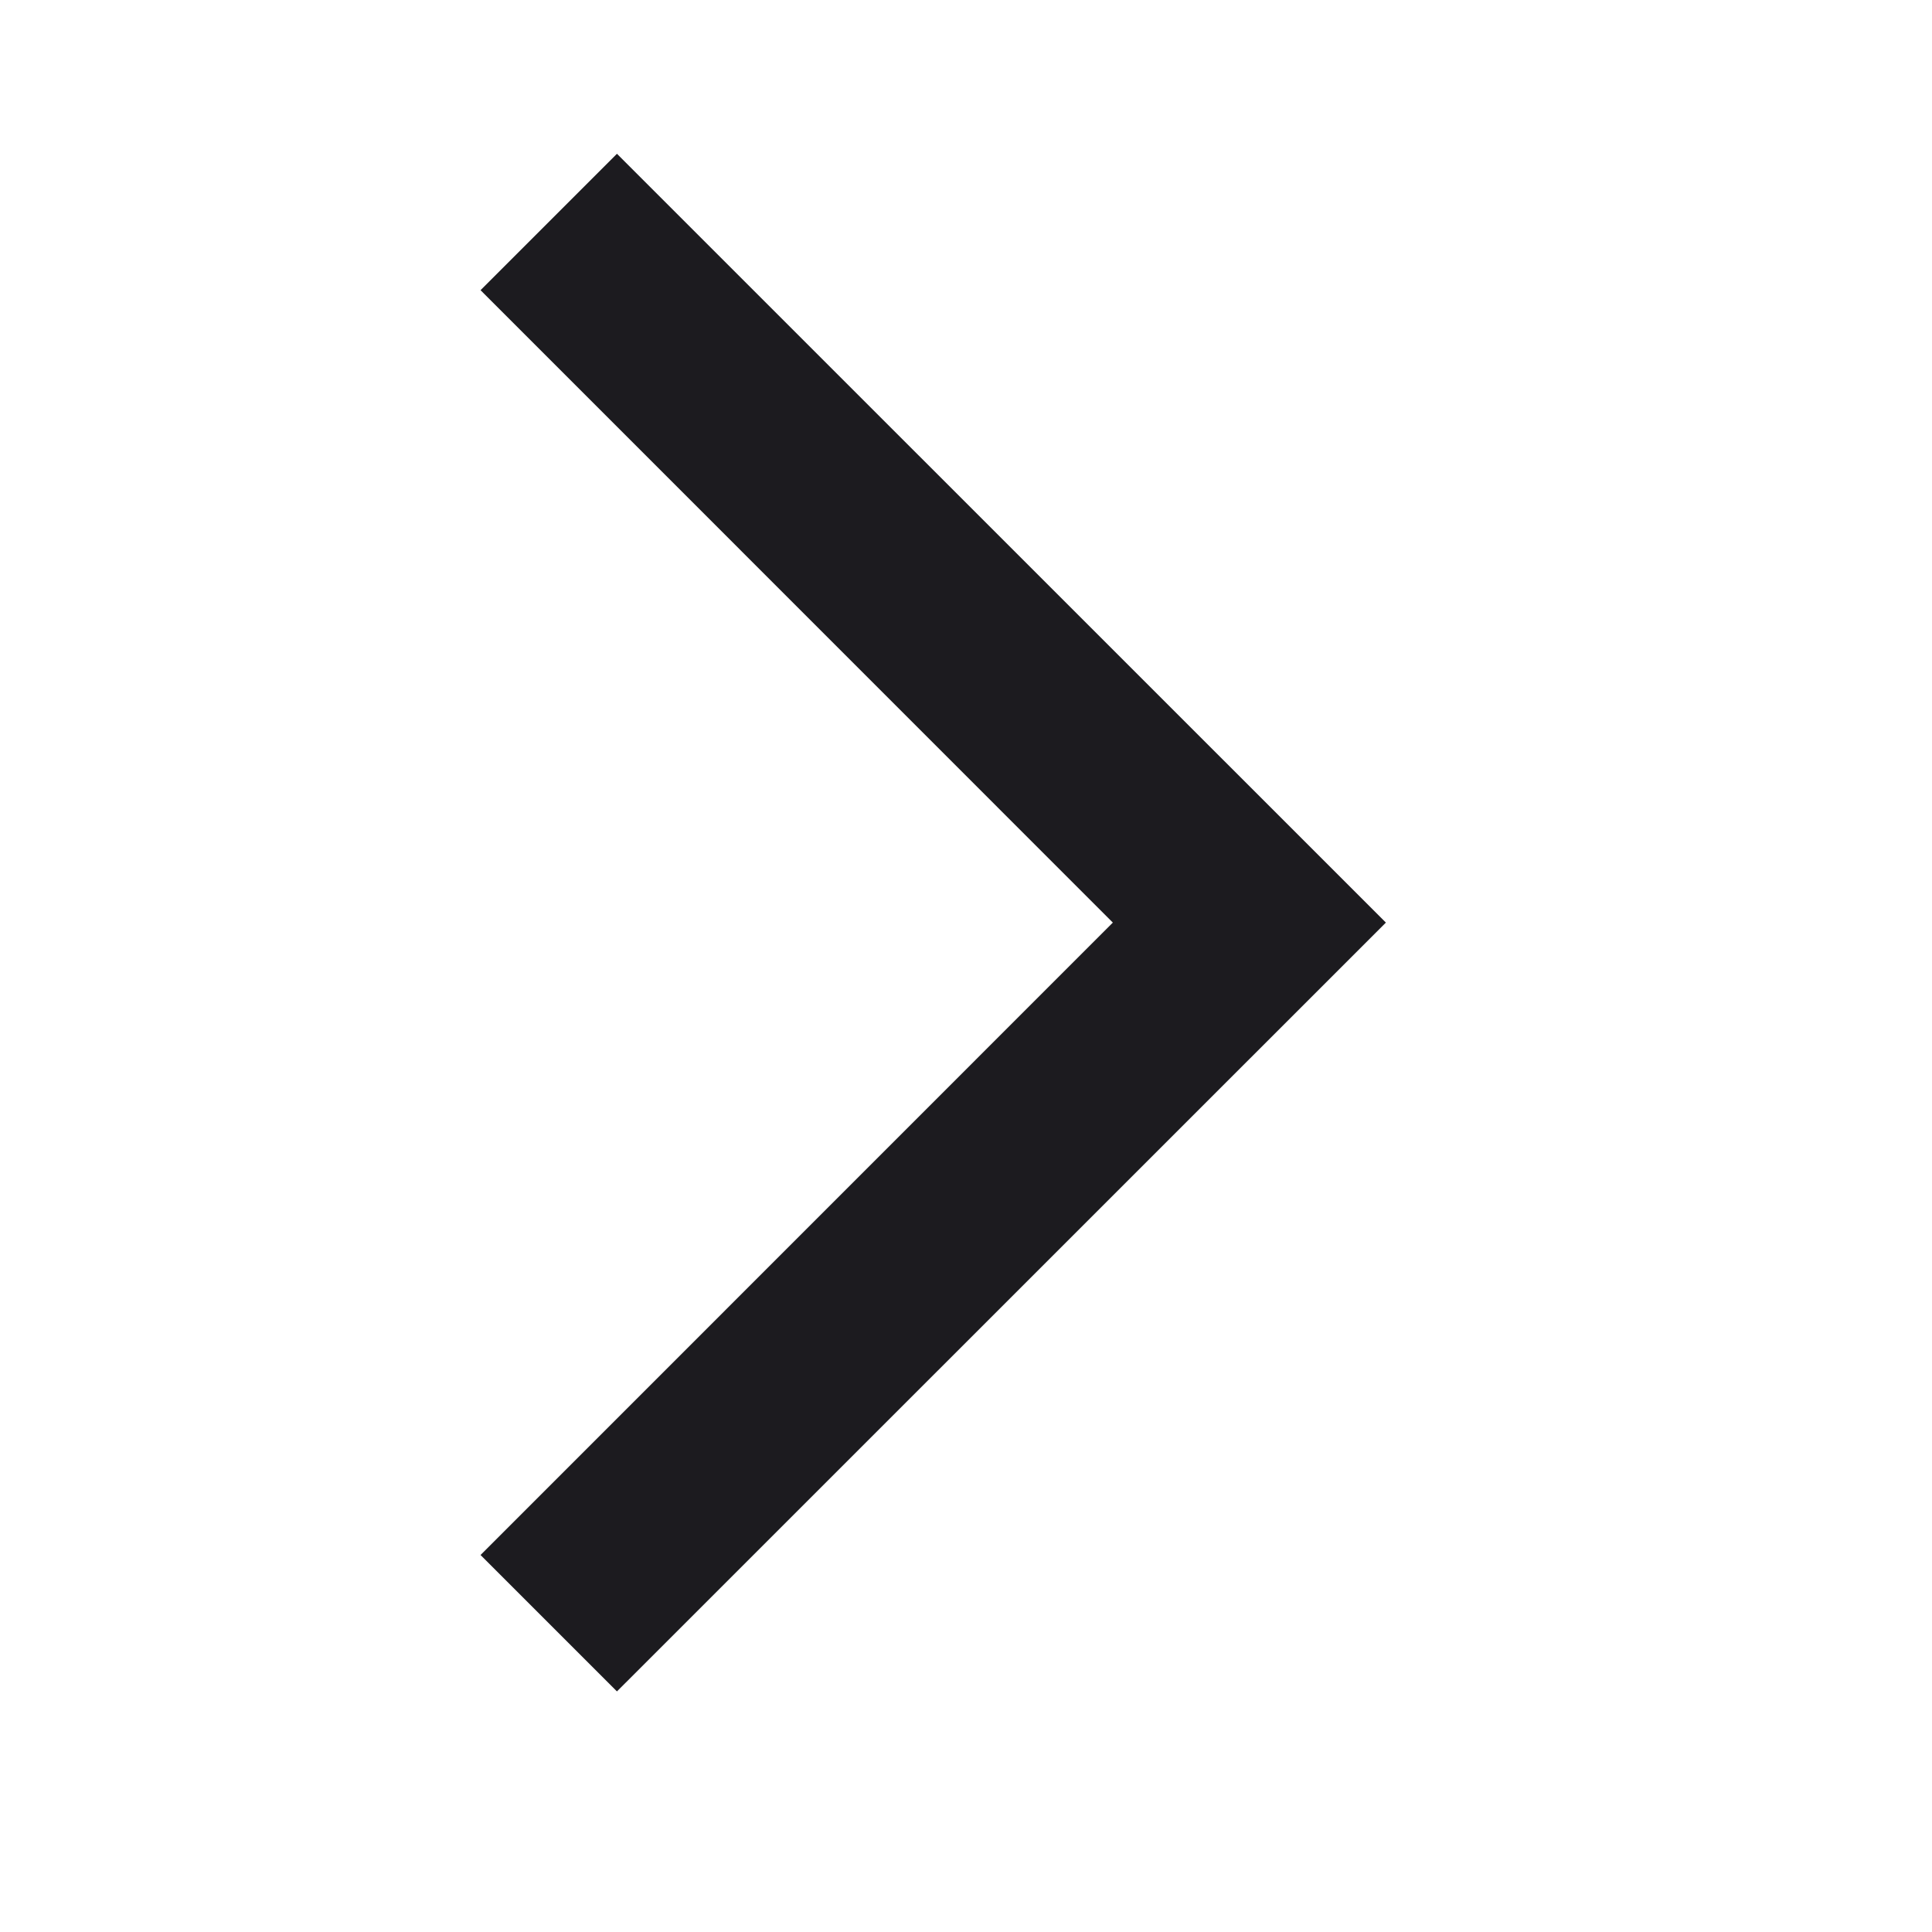
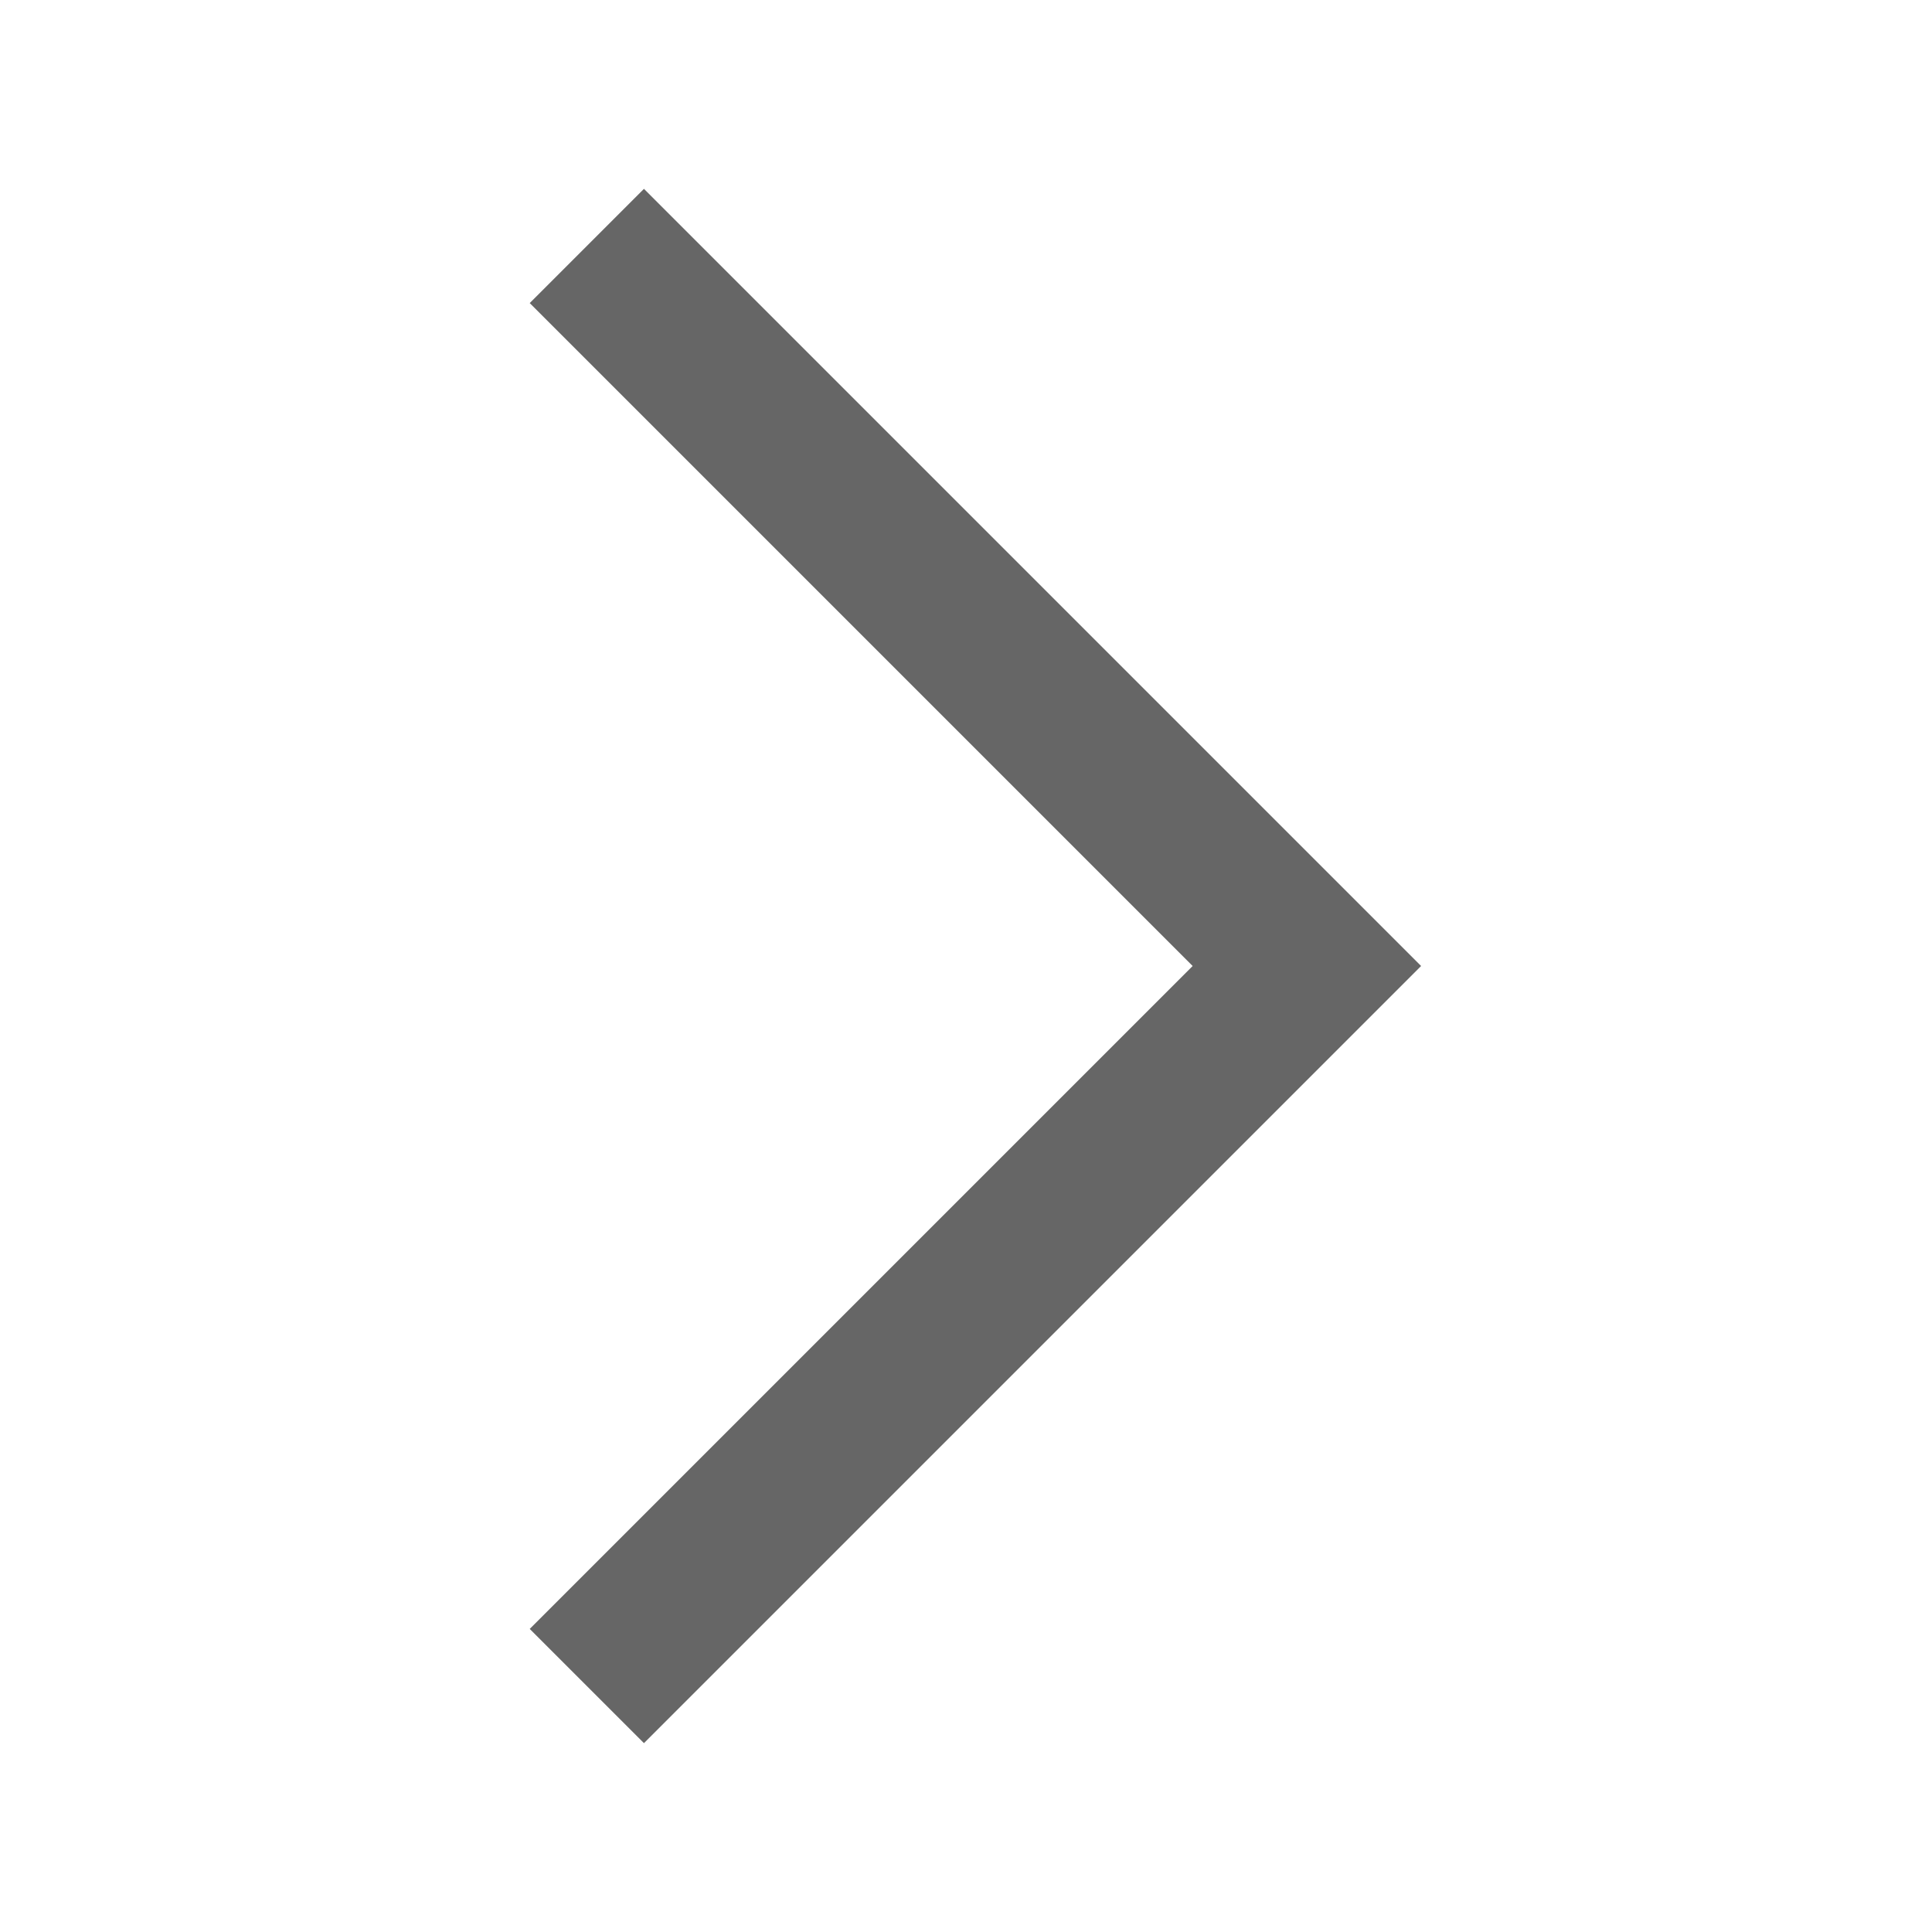
- <svg xmlns="http://www.w3.org/2000/svg" width="15" height="15" viewBox="0 0 15 15" fill="none">
-   <mask id="mask0_1_90" style="mask-type:alpha" maskUnits="userSpaceOnUse" x="0" y="0" width="15" height="15">
-     <rect width="14.326" height="14.326" fill="#D9D9D9" />
+ <svg xmlns="http://www.w3.org/2000/svg" width="16" height="16" viewBox="0 0 16 16" fill="none">
+   <mask id="mask0_2_124" style="mask-type:alpha" maskUnits="userSpaceOnUse" x="0" y="0" width="16" height="16">
+     <rect x="16" y="16" width="16" height="16" transform="rotate(-180 16 16)" fill="#D9D9D9" />
  </mask>
-   <g mask="url(#mask0_1_90)">
-     <path d="M4.79 13.132L3.731 12.073L8.64 7.163L3.731 2.253L4.79 1.194L10.76 7.163L4.79 13.132Z" fill="#1C1B1F" />
+   <g mask="url(#mask0_2_124)">
+     <path d="M5.333 1.564L11.769 8L5.333 14.436L4.387 13.49L9.877 8L4.387 2.51L5.333 1.564Z" fill="#666666" />
  </g>
</svg>
